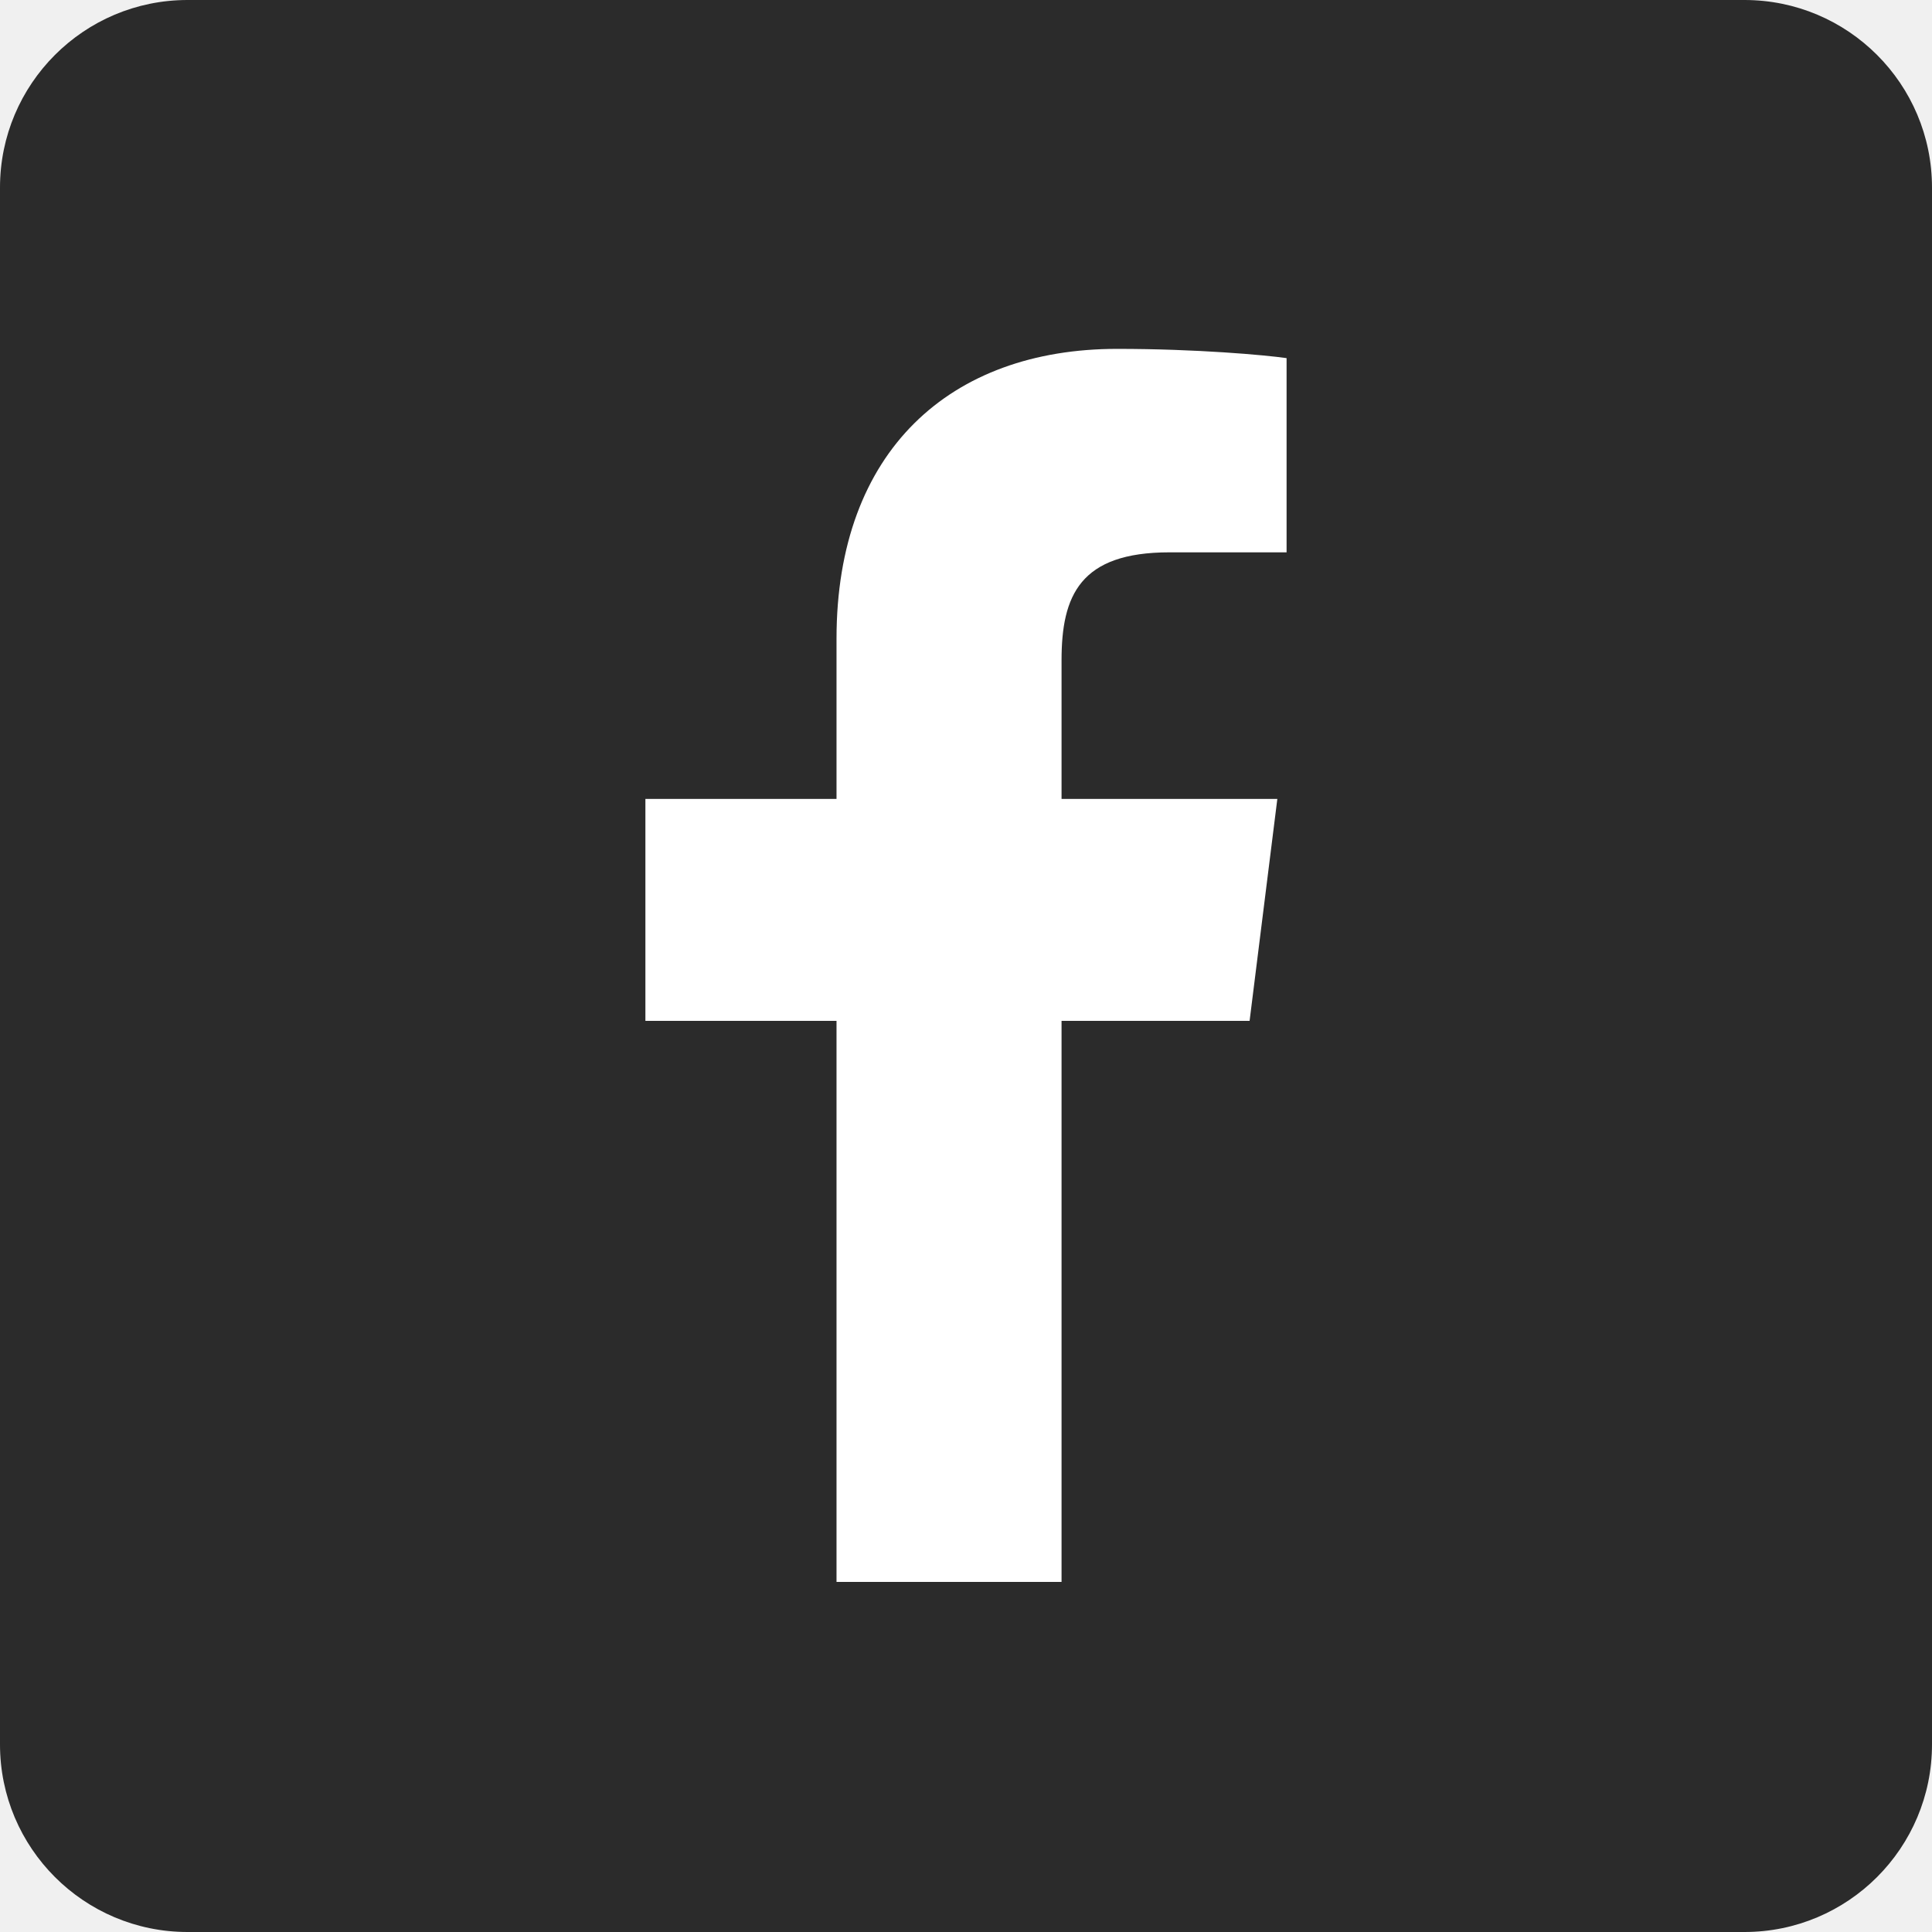
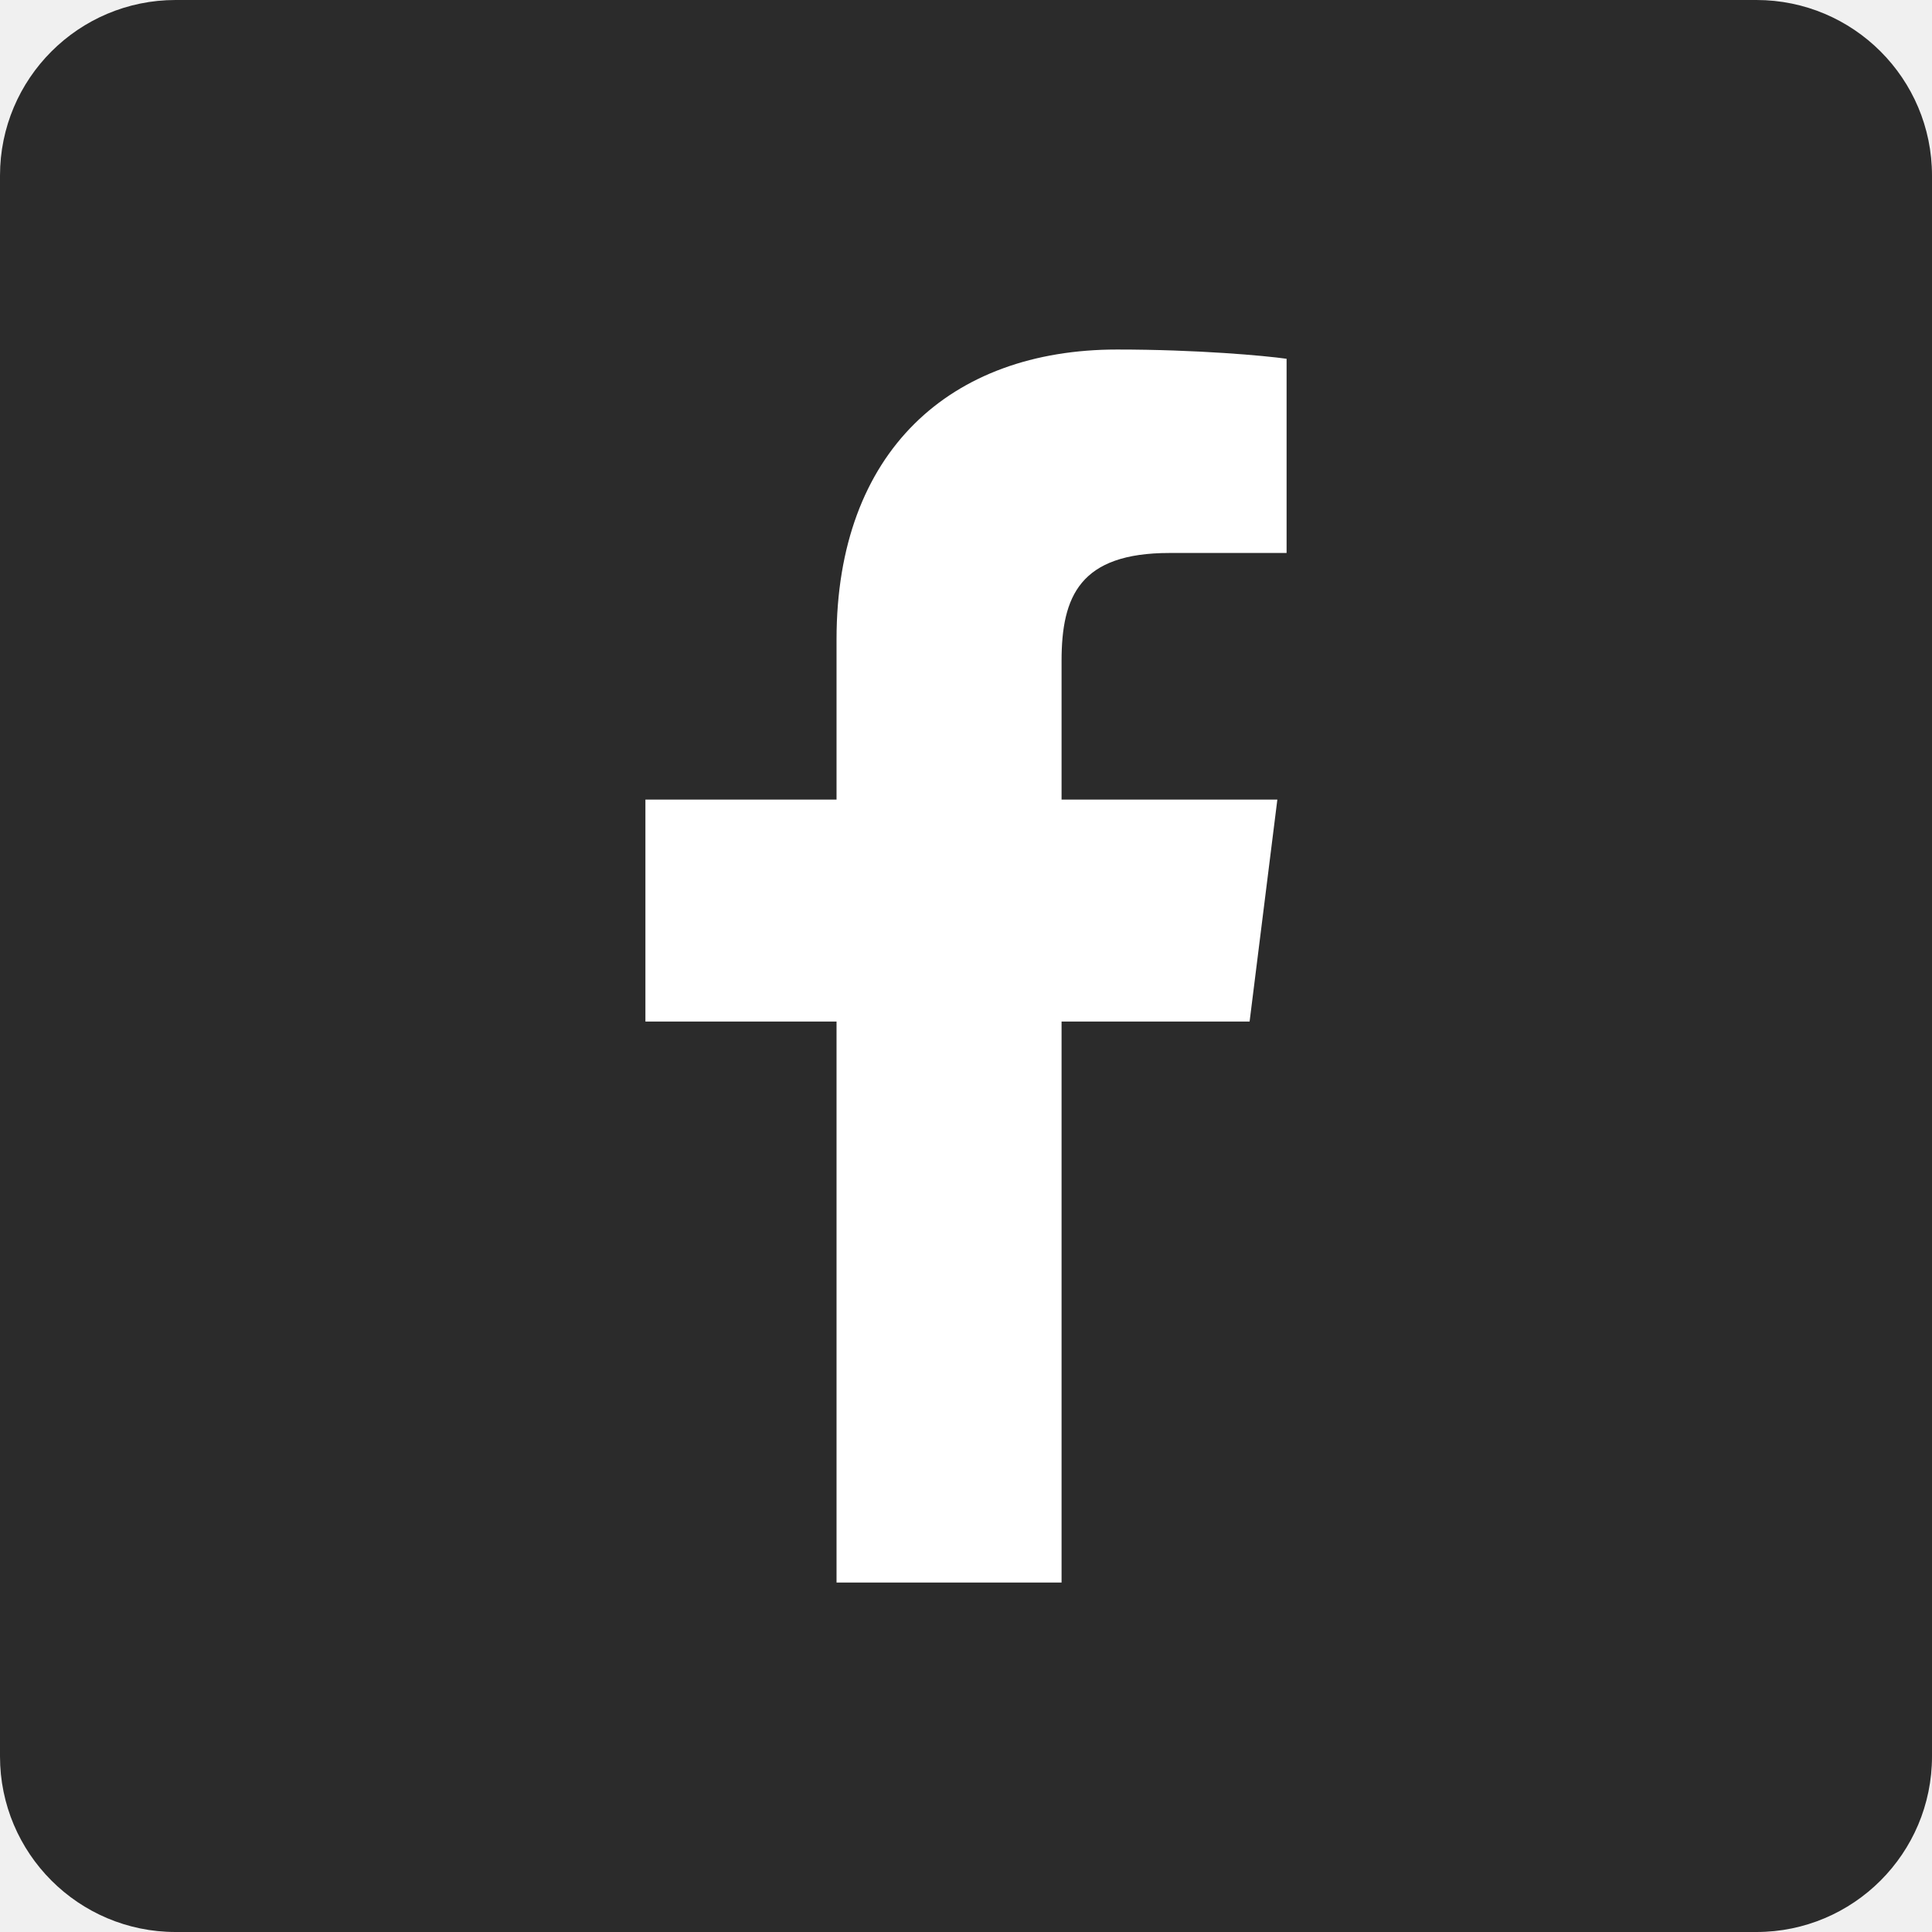
- <svg xmlns="http://www.w3.org/2000/svg" xmlns:xlink="http://www.w3.org/1999/xlink" width="103" height="103" viewBox="0 0 103 103" version="1.1">
-   <g id="Canvas" transform="translate(-552 -16902)">
+ <svg xmlns="http://www.w3.org/2000/svg" xmlns:xlink="http://www.w3.org/1999/xlink" width="110" height="110" viewBox="0 0 110 110" version="1.1">
+   <g id="Canvas" transform="translate(-549 -16895)">
    <g id="icon-fb-big">
      <g id="Rectangle 10">
-         <use xlink:href="#path0_fill" transform="translate(552 16902)" fill="#2B2B2B" />
+         <use xlink:href="#path0_fill" transform="translate(549 16895)" fill="#2B2B2B" />
      </g>
      <g id="facebook">
        <g id="Vector">
-           <use xlink:href="#path1_fill" transform="translate(586.408 16920.6)" fill="#FFFFFF" />
+           <use xlink:href="#path1_fill" transform="translate(585.747 16914.9)" fill="#FFFFFF" />
        </g>
      </g>
    </g>
  </g>
  <defs>
-     <path id="path0_fill" d="M 0 10C 0 4.477 4.477 0 10 0L 93 0C 98.523 0 103 4.477 103 10L 103 93C 103 98.523 98.523 103 93 103L 10 103C 4.477 103 0 98.523 0 93L 0 10Z" />
-     <path id="path1_fill" d="M 22.186 65.737L 22.186 16.599C 22.186 13.147 23.172 10.847 27.938 10.847L 34.183 10.847L 34.183 0.493C 33.033 0.329 29.417 0 25.144 0C 16.27 0 10.189 5.423 10.189 15.448L 10.189 65.737L 22.186 65.737ZM 33.69 23.994L 0 23.994L 0 35.826L 32.211 35.826" />
+     <path id="path0_fill" d="M 0 10C 0 4.477 4.477 0 10 0L 100 0C 105.523 0 110 4.477 110 10L 110 100C 110 105.523 105.523 110 100 110L 10 110C 4.477 110 0 105.523 0 100L 0 10Z" />
+     <path id="path1_fill" d="M 23.694 70.204L 23.694 17.727C 23.694 14.041 24.747 11.584 29.837 11.584L 36.506 11.584L 36.506 0.527C 35.278 0.351 31.416 0 26.853 0C 17.375 0 10.882 5.792 10.882 16.498L 10.882 70.204L 23.694 70.204ZM 35.98 25.625L 0 25.625L 0 38.261L 34.4 38.261" />
  </defs>
</svg>
